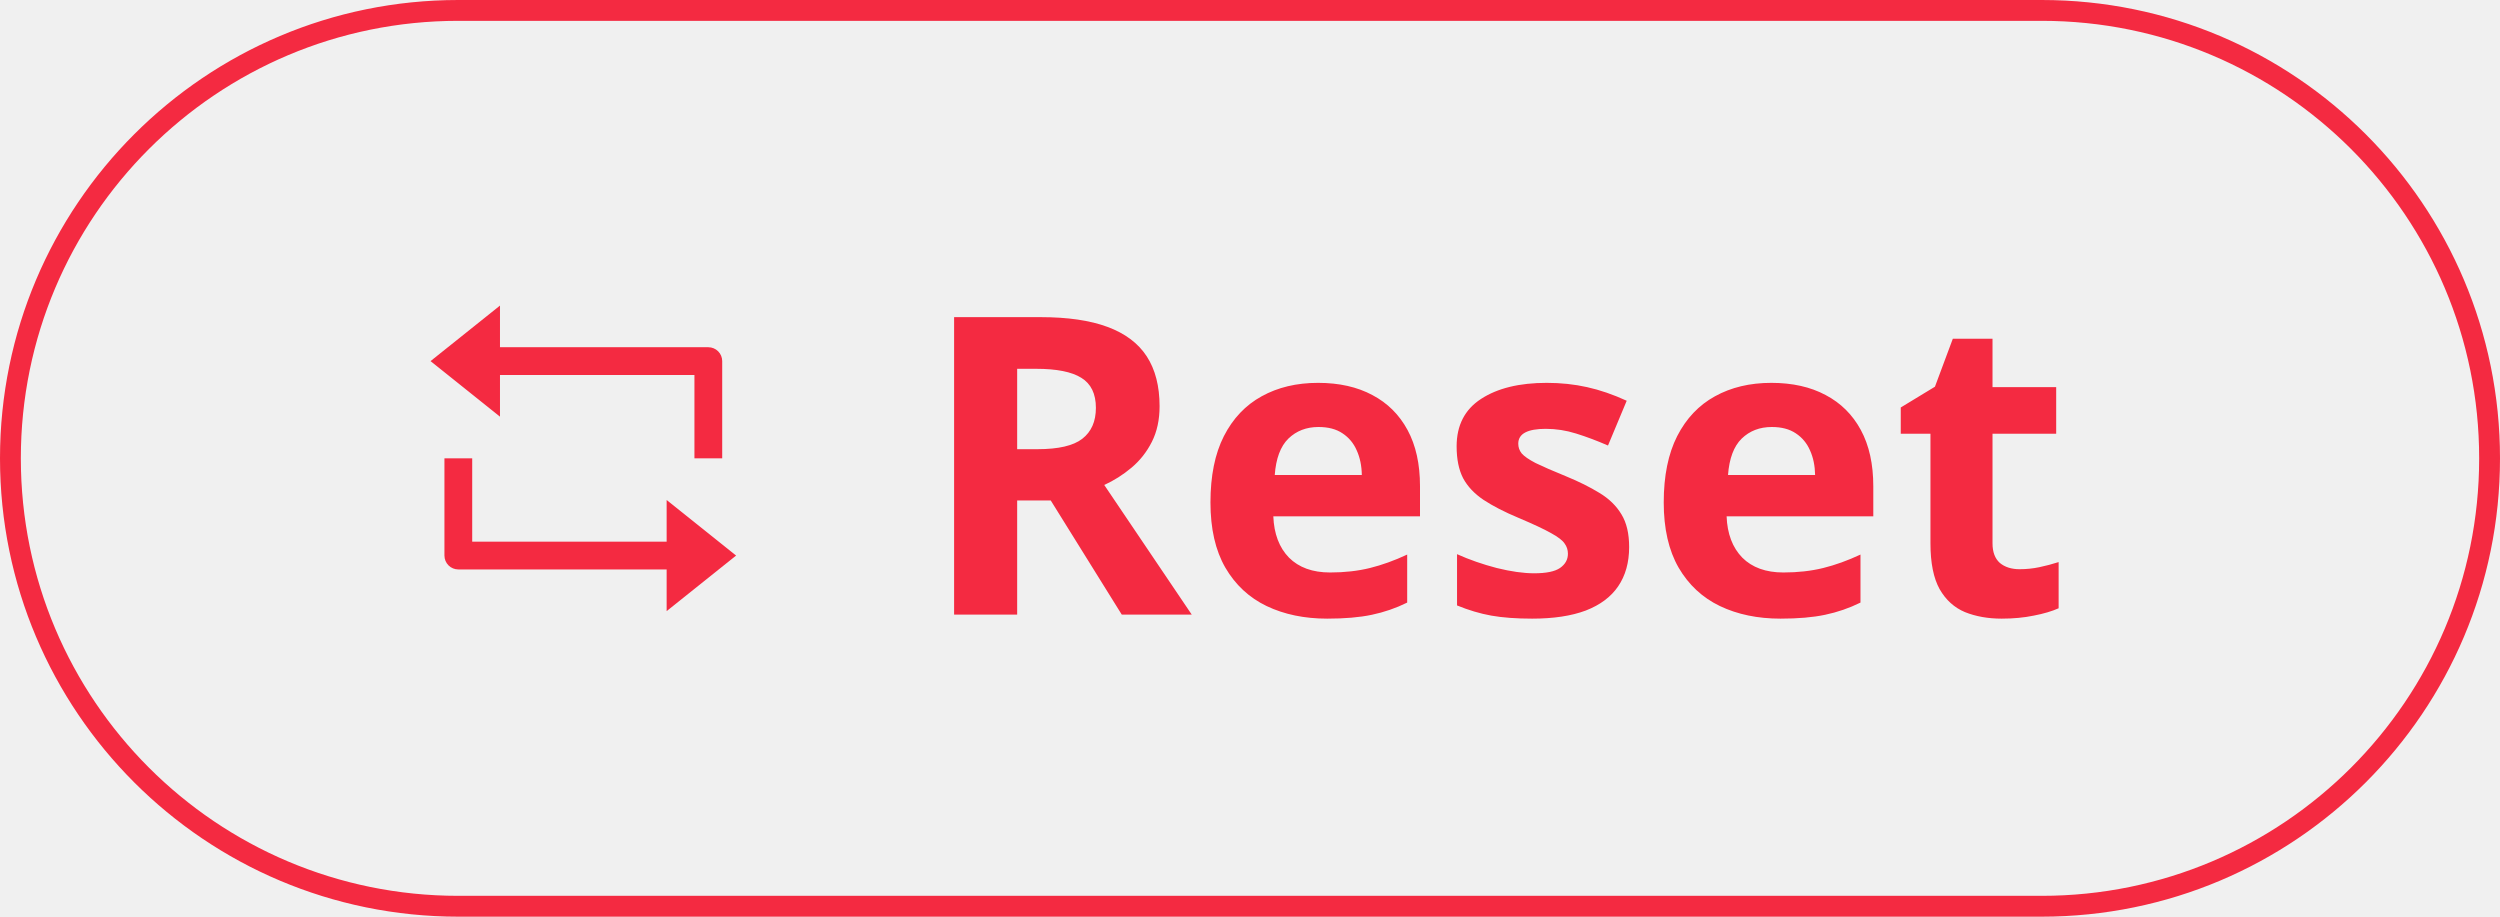
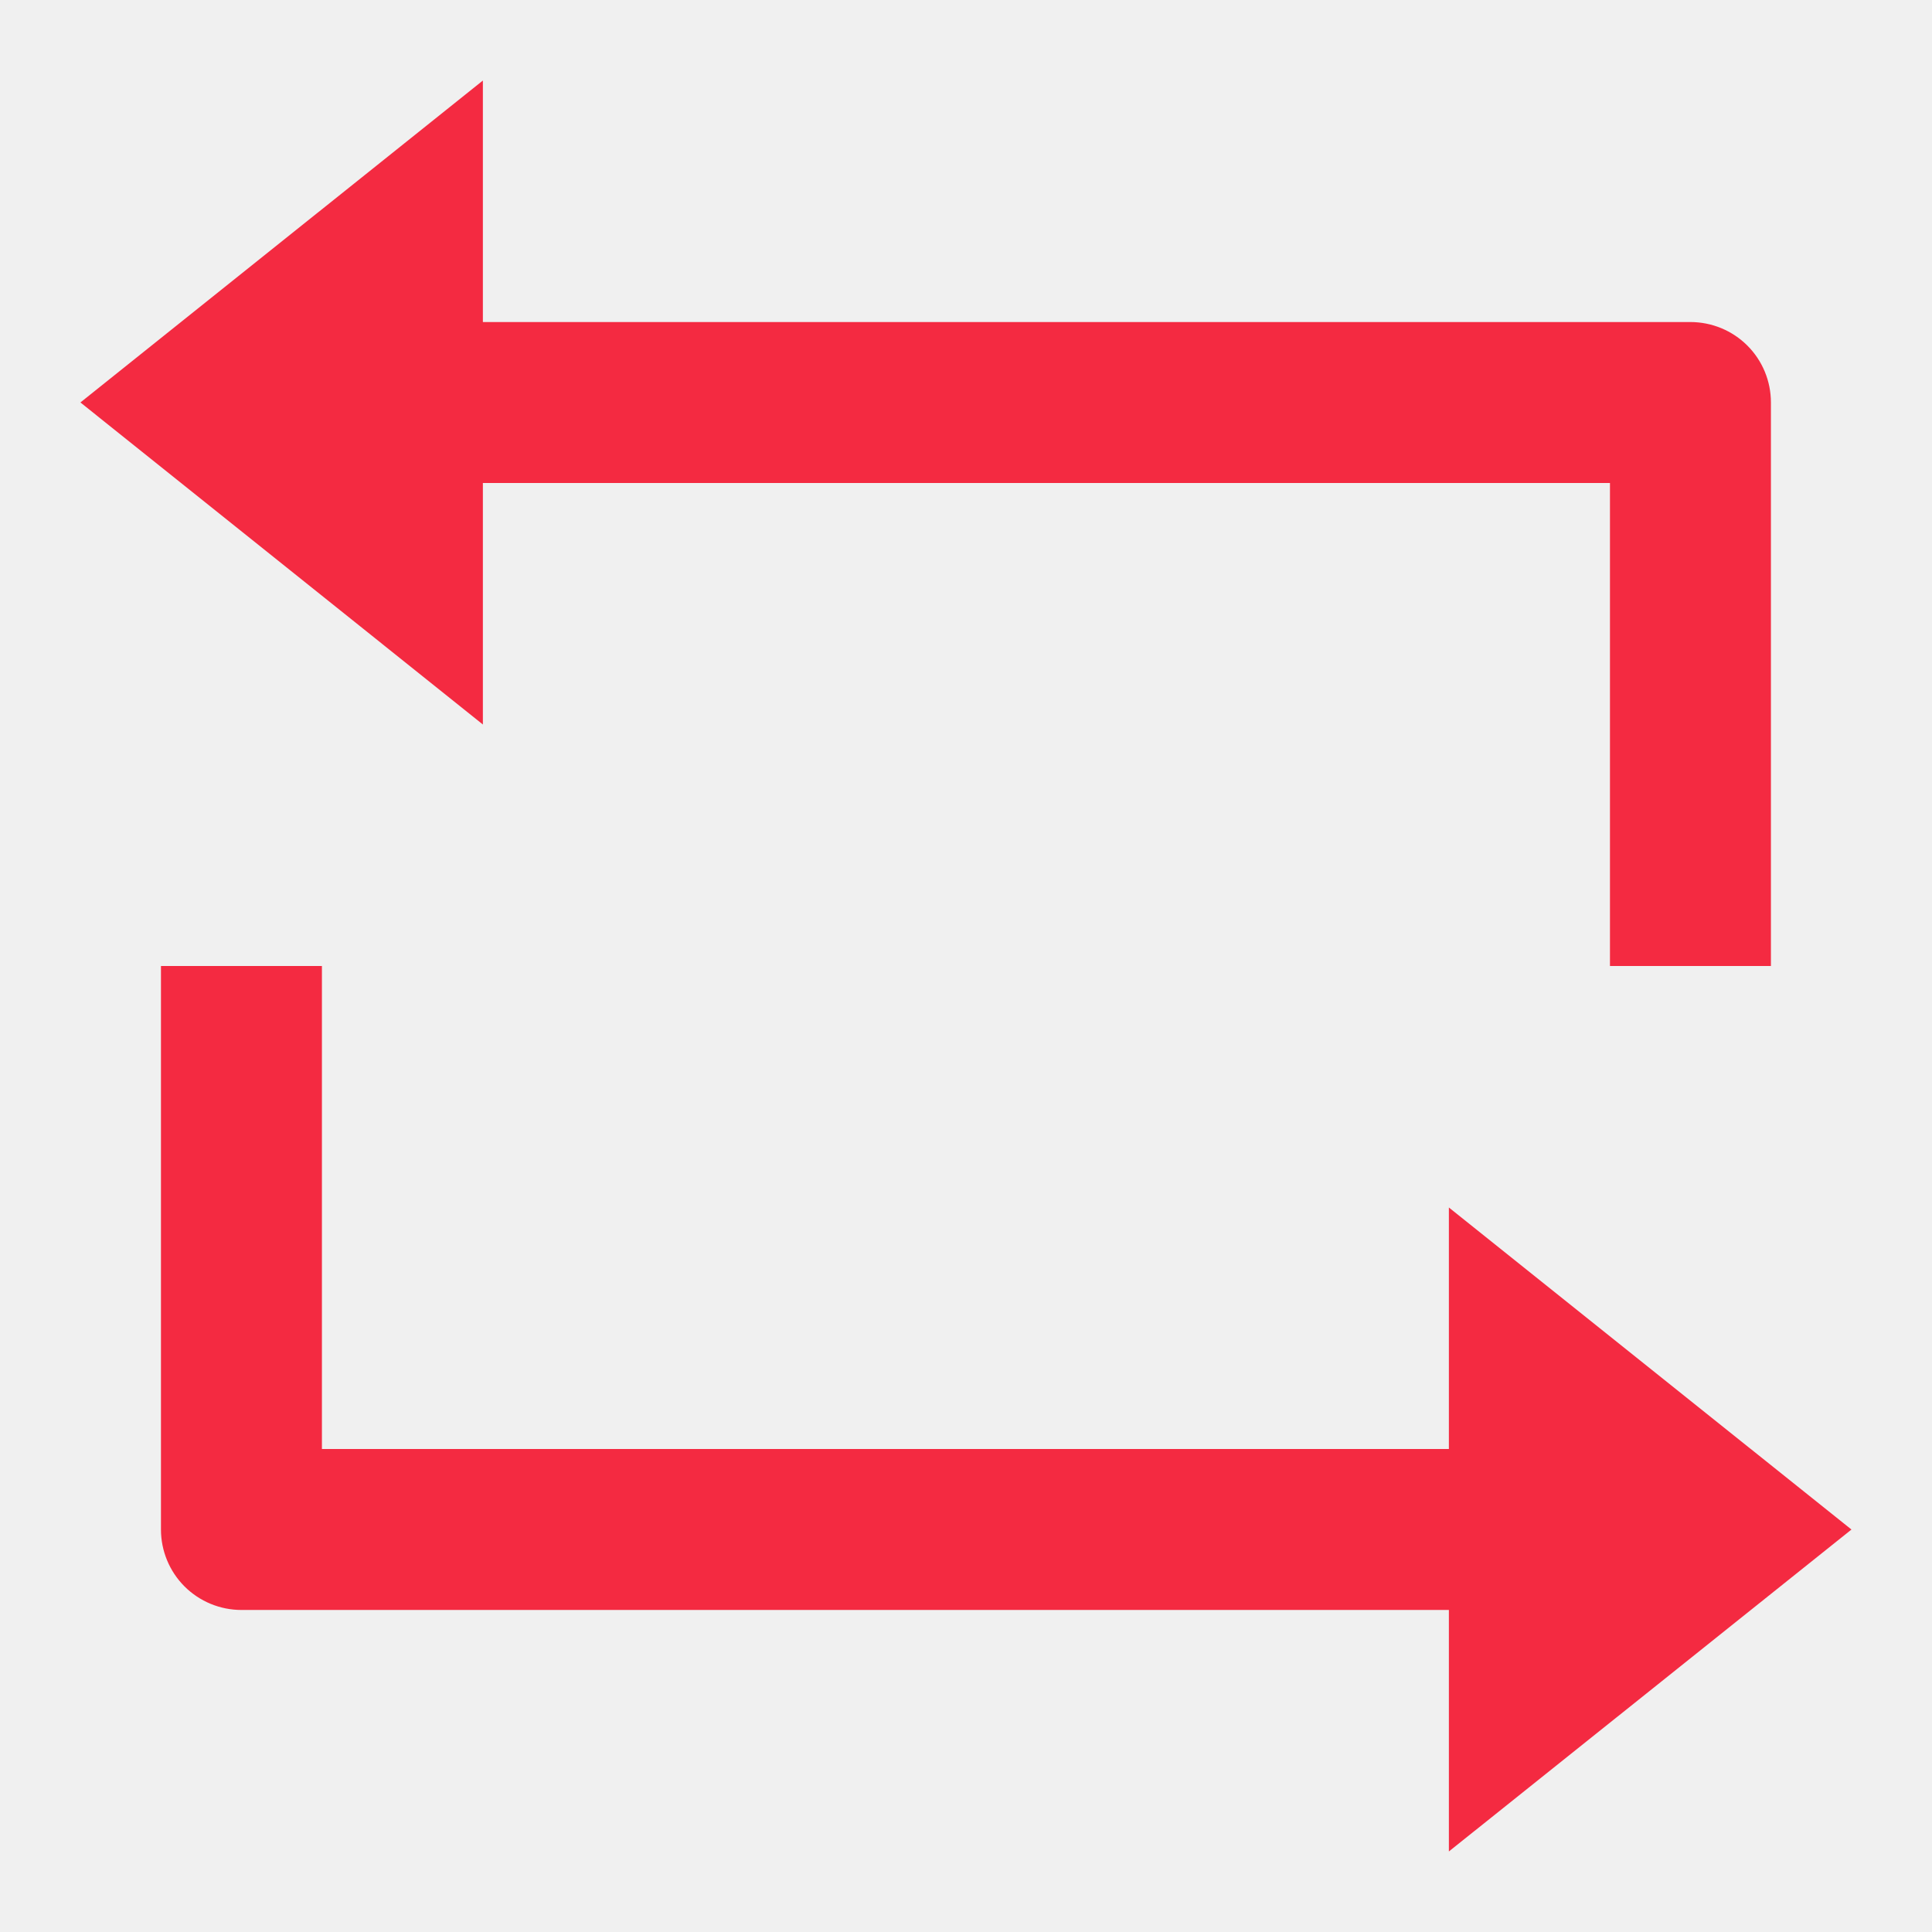
- <svg xmlns="http://www.w3.org/2000/svg" width="120" height="44" viewBox="0 0 120 44" fill="none">
-   <rect x="0.5" y="0.5" width="119" height="43" rx="21.5" stroke="#F42A41" />
-   <g clip-path="url(#clip0_8598_12236)">
-     <path d="M23.999 16.667H33.999C34.176 16.667 34.346 16.737 34.471 16.862C34.596 16.987 34.666 17.157 34.666 17.333V22H33.333V18H23.999V20L20.666 17.333L23.999 14.667V16.667ZM31.999 27.333H21.999C21.823 27.333 21.653 27.263 21.528 27.138C21.403 27.013 21.333 26.843 21.333 26.667V22H22.666V26H31.999V24L35.333 26.667L31.999 29.333V27.333Z" fill="#F42A41" />
+ <svg xmlns="http://www.w3.org/2000/svg" width="16" height="16" viewBox="0 0 16 16" fill="none">
+   <g clip-path="url(#clip0_8704_723)">
+     <path d="M3.999 2.667H13.999C14.176 2.667 14.346 2.737 14.471 2.862C14.596 2.987 14.666 3.156 14.666 3.333V8H13.333V4H3.999V6L0.666 3.333L3.999 0.667V2.667ZM11.999 13.333H1.999C1.823 13.333 1.653 13.263 1.528 13.138C1.403 13.013 1.333 12.843 1.333 12.667V8H2.666V12H11.999V10L15.333 12.667L11.999 15.333V13.333Z" fill="#F42A41" />
  </g>
-   <path d="M49.957 15.223C51.253 15.223 52.32 15.379 53.16 15.691C54.007 16.004 54.635 16.476 55.045 17.107C55.455 17.739 55.66 18.537 55.66 19.5C55.66 20.151 55.536 20.721 55.289 21.209C55.042 21.697 54.716 22.111 54.312 22.449C53.909 22.788 53.473 23.064 53.004 23.279L57.203 29.5H53.844L50.435 24.021H48.824V29.5H45.797V15.223H49.957ZM49.742 17.703H48.824V21.561H49.801C50.803 21.561 51.52 21.395 51.949 21.062C52.385 20.724 52.603 20.229 52.603 19.578C52.603 18.901 52.369 18.419 51.9 18.133C51.438 17.846 50.719 17.703 49.742 17.703ZM63.268 18.377C64.277 18.377 65.146 18.572 65.875 18.963C66.604 19.347 67.167 19.907 67.564 20.643C67.962 21.378 68.16 22.277 68.16 23.338V24.783H61.119C61.152 25.623 61.402 26.284 61.871 26.766C62.346 27.241 63.004 27.479 63.844 27.479C64.54 27.479 65.178 27.407 65.758 27.264C66.337 27.12 66.933 26.906 67.545 26.619V28.924C67.005 29.191 66.438 29.386 65.846 29.51C65.26 29.634 64.547 29.695 63.707 29.695C62.613 29.695 61.643 29.494 60.797 29.09C59.957 28.686 59.296 28.071 58.815 27.244C58.339 26.417 58.102 25.376 58.102 24.119C58.102 22.843 58.316 21.782 58.746 20.936C59.182 20.083 59.788 19.445 60.562 19.021C61.337 18.592 62.239 18.377 63.268 18.377ZM63.287 20.496C62.708 20.496 62.226 20.682 61.842 21.053C61.464 21.424 61.246 22.006 61.188 22.801H65.367C65.361 22.358 65.279 21.964 65.123 21.619C64.973 21.274 64.745 21.001 64.439 20.799C64.14 20.597 63.756 20.496 63.287 20.496ZM78.199 26.258C78.199 27 78.023 27.628 77.672 28.143C77.327 28.65 76.809 29.038 76.119 29.305C75.429 29.565 74.57 29.695 73.541 29.695C72.779 29.695 72.125 29.646 71.578 29.549C71.038 29.451 70.491 29.288 69.938 29.061V26.6C70.53 26.866 71.165 27.088 71.842 27.264C72.525 27.433 73.124 27.518 73.639 27.518C74.218 27.518 74.632 27.433 74.879 27.264C75.133 27.088 75.26 26.86 75.26 26.58C75.26 26.398 75.208 26.235 75.103 26.092C75.006 25.942 74.791 25.776 74.459 25.594C74.127 25.405 73.606 25.161 72.897 24.861C72.213 24.575 71.65 24.285 71.207 23.992C70.771 23.699 70.445 23.354 70.231 22.957C70.022 22.553 69.918 22.042 69.918 21.424C69.918 20.415 70.309 19.656 71.09 19.148C71.878 18.634 72.929 18.377 74.244 18.377C74.921 18.377 75.566 18.445 76.178 18.582C76.796 18.719 77.431 18.937 78.082 19.236L77.184 21.385C76.643 21.15 76.132 20.958 75.65 20.809C75.175 20.659 74.69 20.584 74.195 20.584C73.759 20.584 73.43 20.643 73.209 20.76C72.988 20.877 72.877 21.056 72.877 21.297C72.877 21.473 72.932 21.629 73.043 21.766C73.16 21.902 73.382 22.055 73.707 22.225C74.039 22.387 74.524 22.599 75.162 22.859C75.781 23.113 76.318 23.38 76.773 23.66C77.229 23.934 77.581 24.275 77.828 24.686C78.076 25.089 78.199 25.613 78.199 26.258ZM85.025 18.377C86.034 18.377 86.904 18.572 87.633 18.963C88.362 19.347 88.925 19.907 89.322 20.643C89.719 21.378 89.918 22.277 89.918 23.338V24.783H82.877C82.909 25.623 83.16 26.284 83.629 26.766C84.104 27.241 84.762 27.479 85.602 27.479C86.298 27.479 86.936 27.407 87.516 27.264C88.095 27.12 88.691 26.906 89.303 26.619V28.924C88.762 29.191 88.196 29.386 87.603 29.51C87.018 29.634 86.305 29.695 85.465 29.695C84.371 29.695 83.401 29.494 82.555 29.09C81.715 28.686 81.054 28.071 80.572 27.244C80.097 26.417 79.859 25.376 79.859 24.119C79.859 22.843 80.074 21.782 80.504 20.936C80.94 20.083 81.546 19.445 82.32 19.021C83.095 18.592 83.997 18.377 85.025 18.377ZM85.045 20.496C84.466 20.496 83.984 20.682 83.6 21.053C83.222 21.424 83.004 22.006 82.945 22.801H87.125C87.118 22.358 87.037 21.964 86.881 21.619C86.731 21.274 86.503 21.001 86.197 20.799C85.898 20.597 85.514 20.496 85.045 20.496ZM96.939 27.322C97.265 27.322 97.581 27.29 97.887 27.225C98.199 27.16 98.508 27.078 98.814 26.98V29.197C98.495 29.34 98.098 29.458 97.623 29.549C97.154 29.646 96.64 29.695 96.08 29.695C95.429 29.695 94.843 29.591 94.322 29.383C93.808 29.168 93.401 28.8 93.102 28.279C92.809 27.752 92.662 27.02 92.662 26.082V20.818H91.236V19.559L92.877 18.562L93.736 16.258H95.641V18.582H98.697V20.818H95.641V26.082C95.641 26.499 95.758 26.811 95.992 27.02C96.233 27.221 96.549 27.322 96.939 27.322Z" fill="#F42A41" />
  <defs>
-     <clipPath id="clip0_8598_12236">
-       <rect width="16" height="16" fill="white" transform="translate(20 14)" />
+     <clipPath id="clip0_8704_723">
+       <rect width="16" height="16" fill="white" />
    </clipPath>
  </defs>
</svg>
